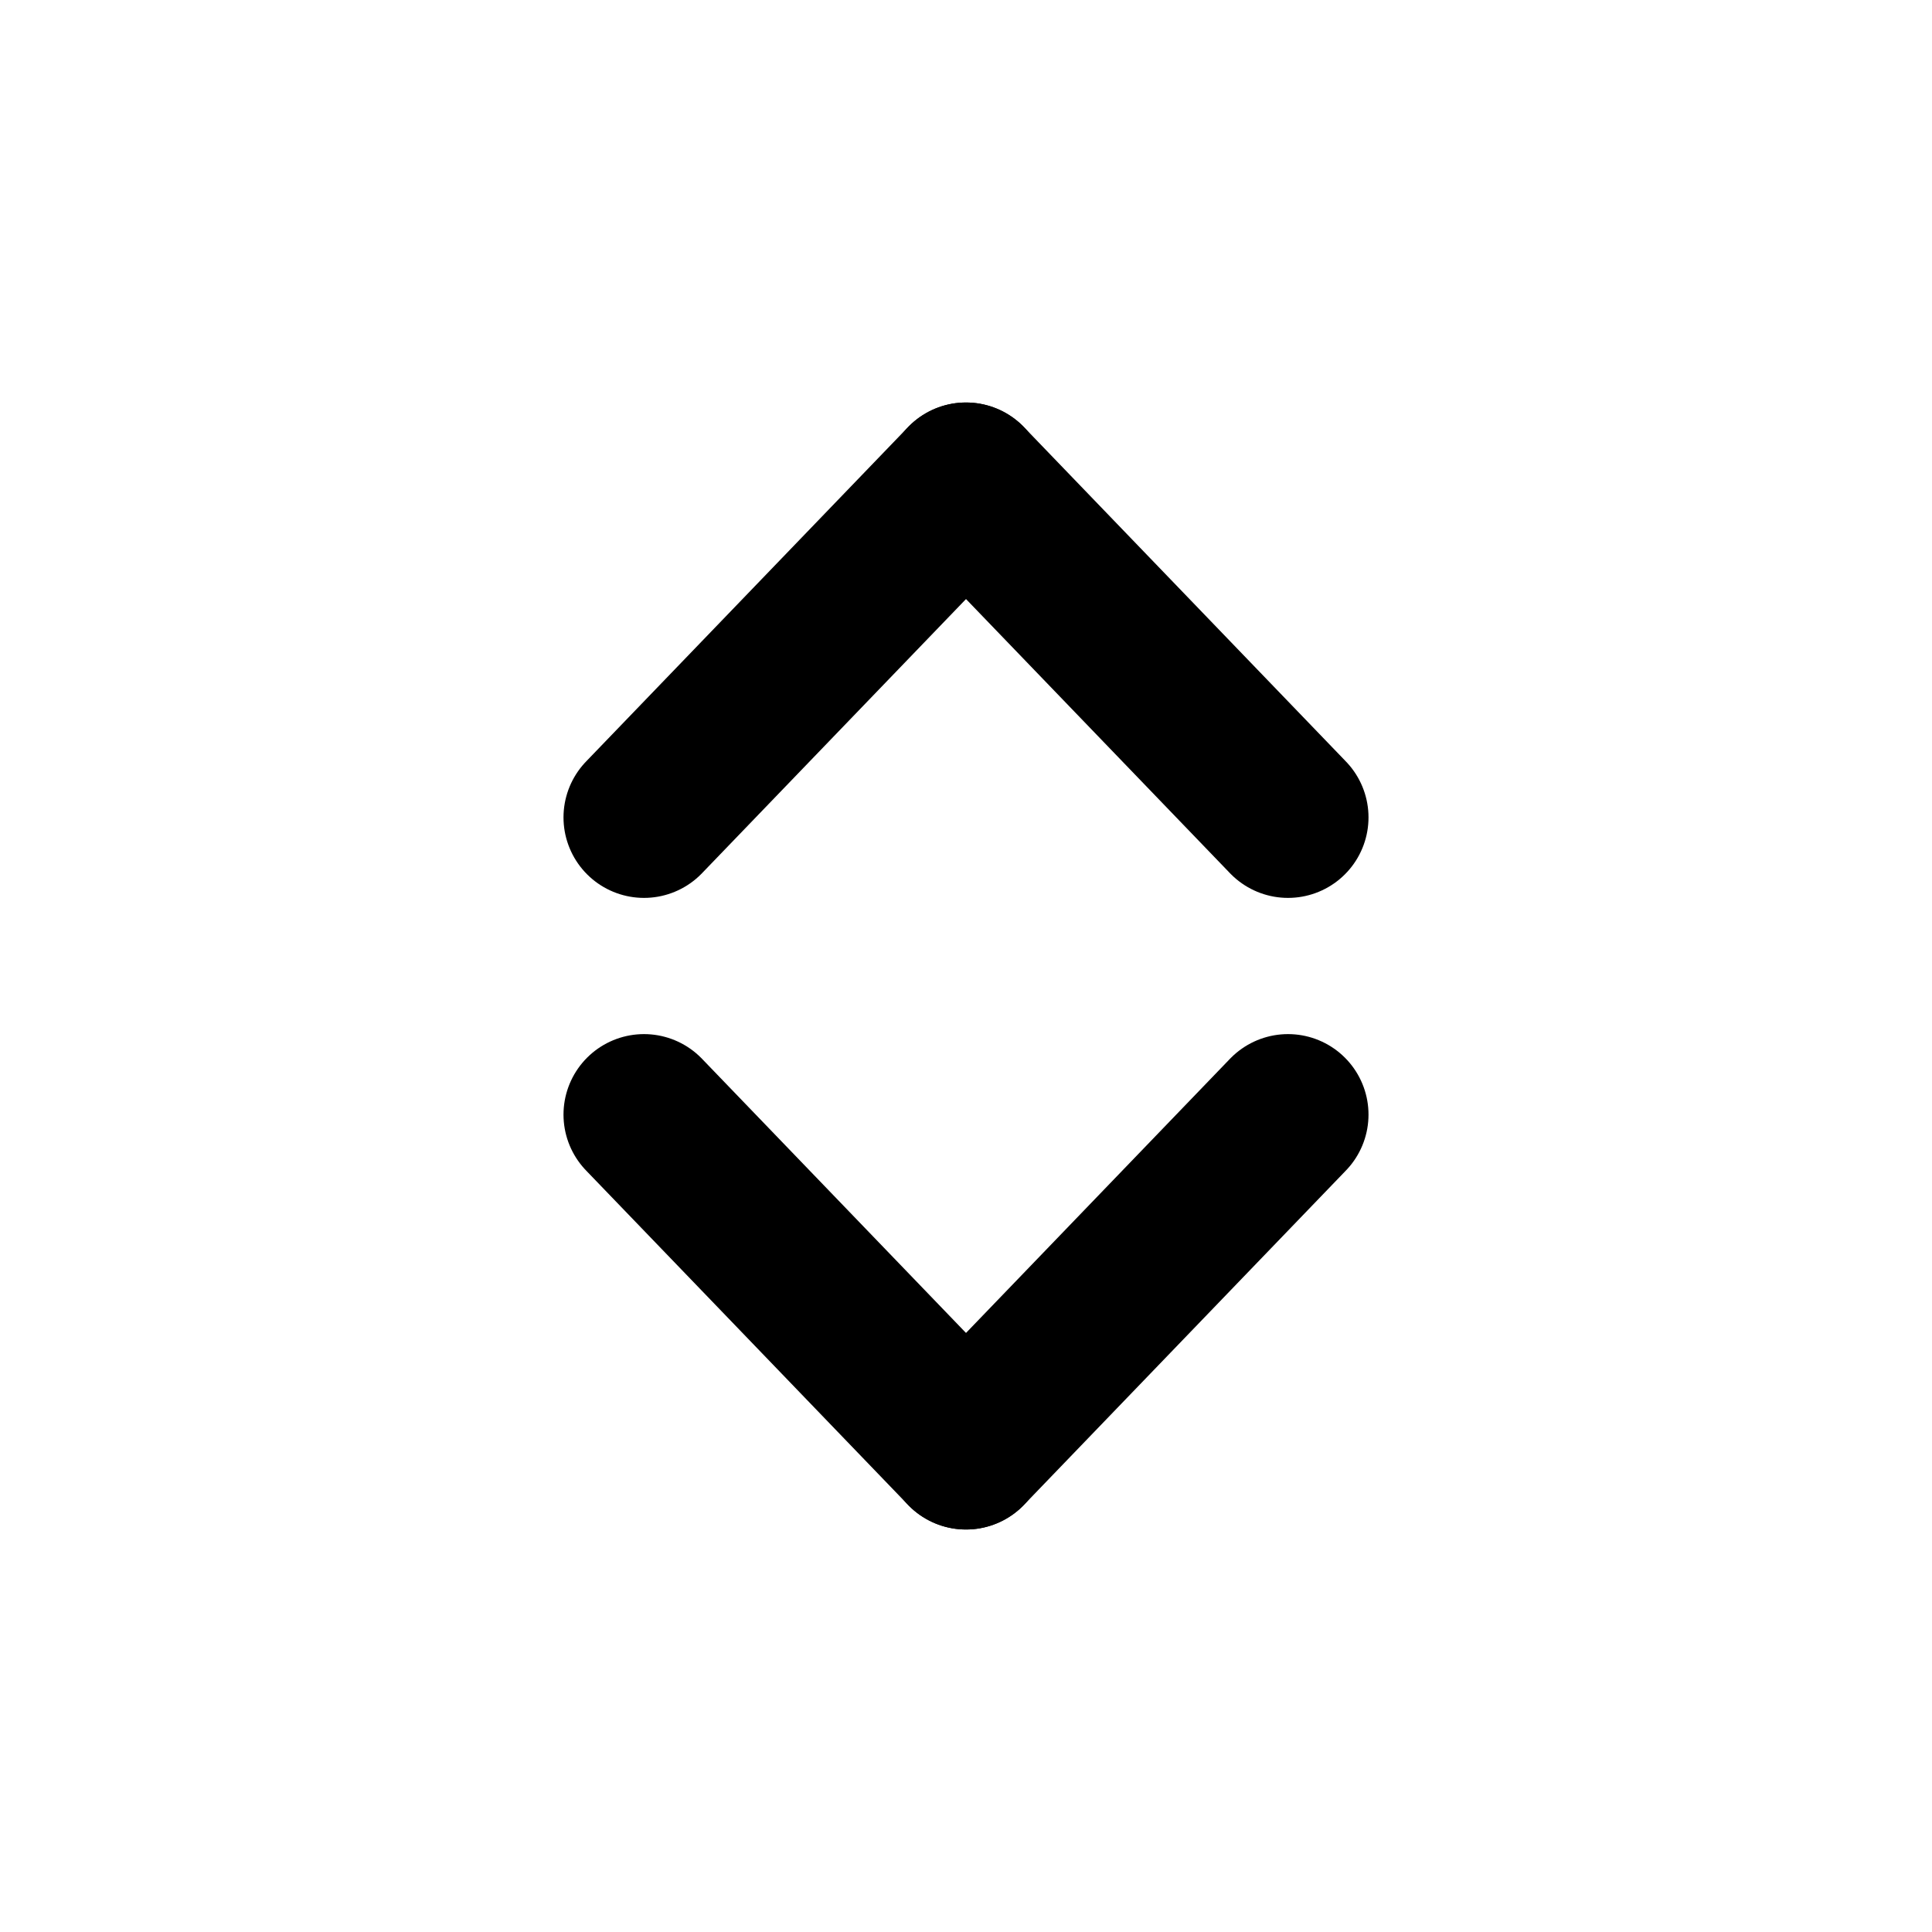
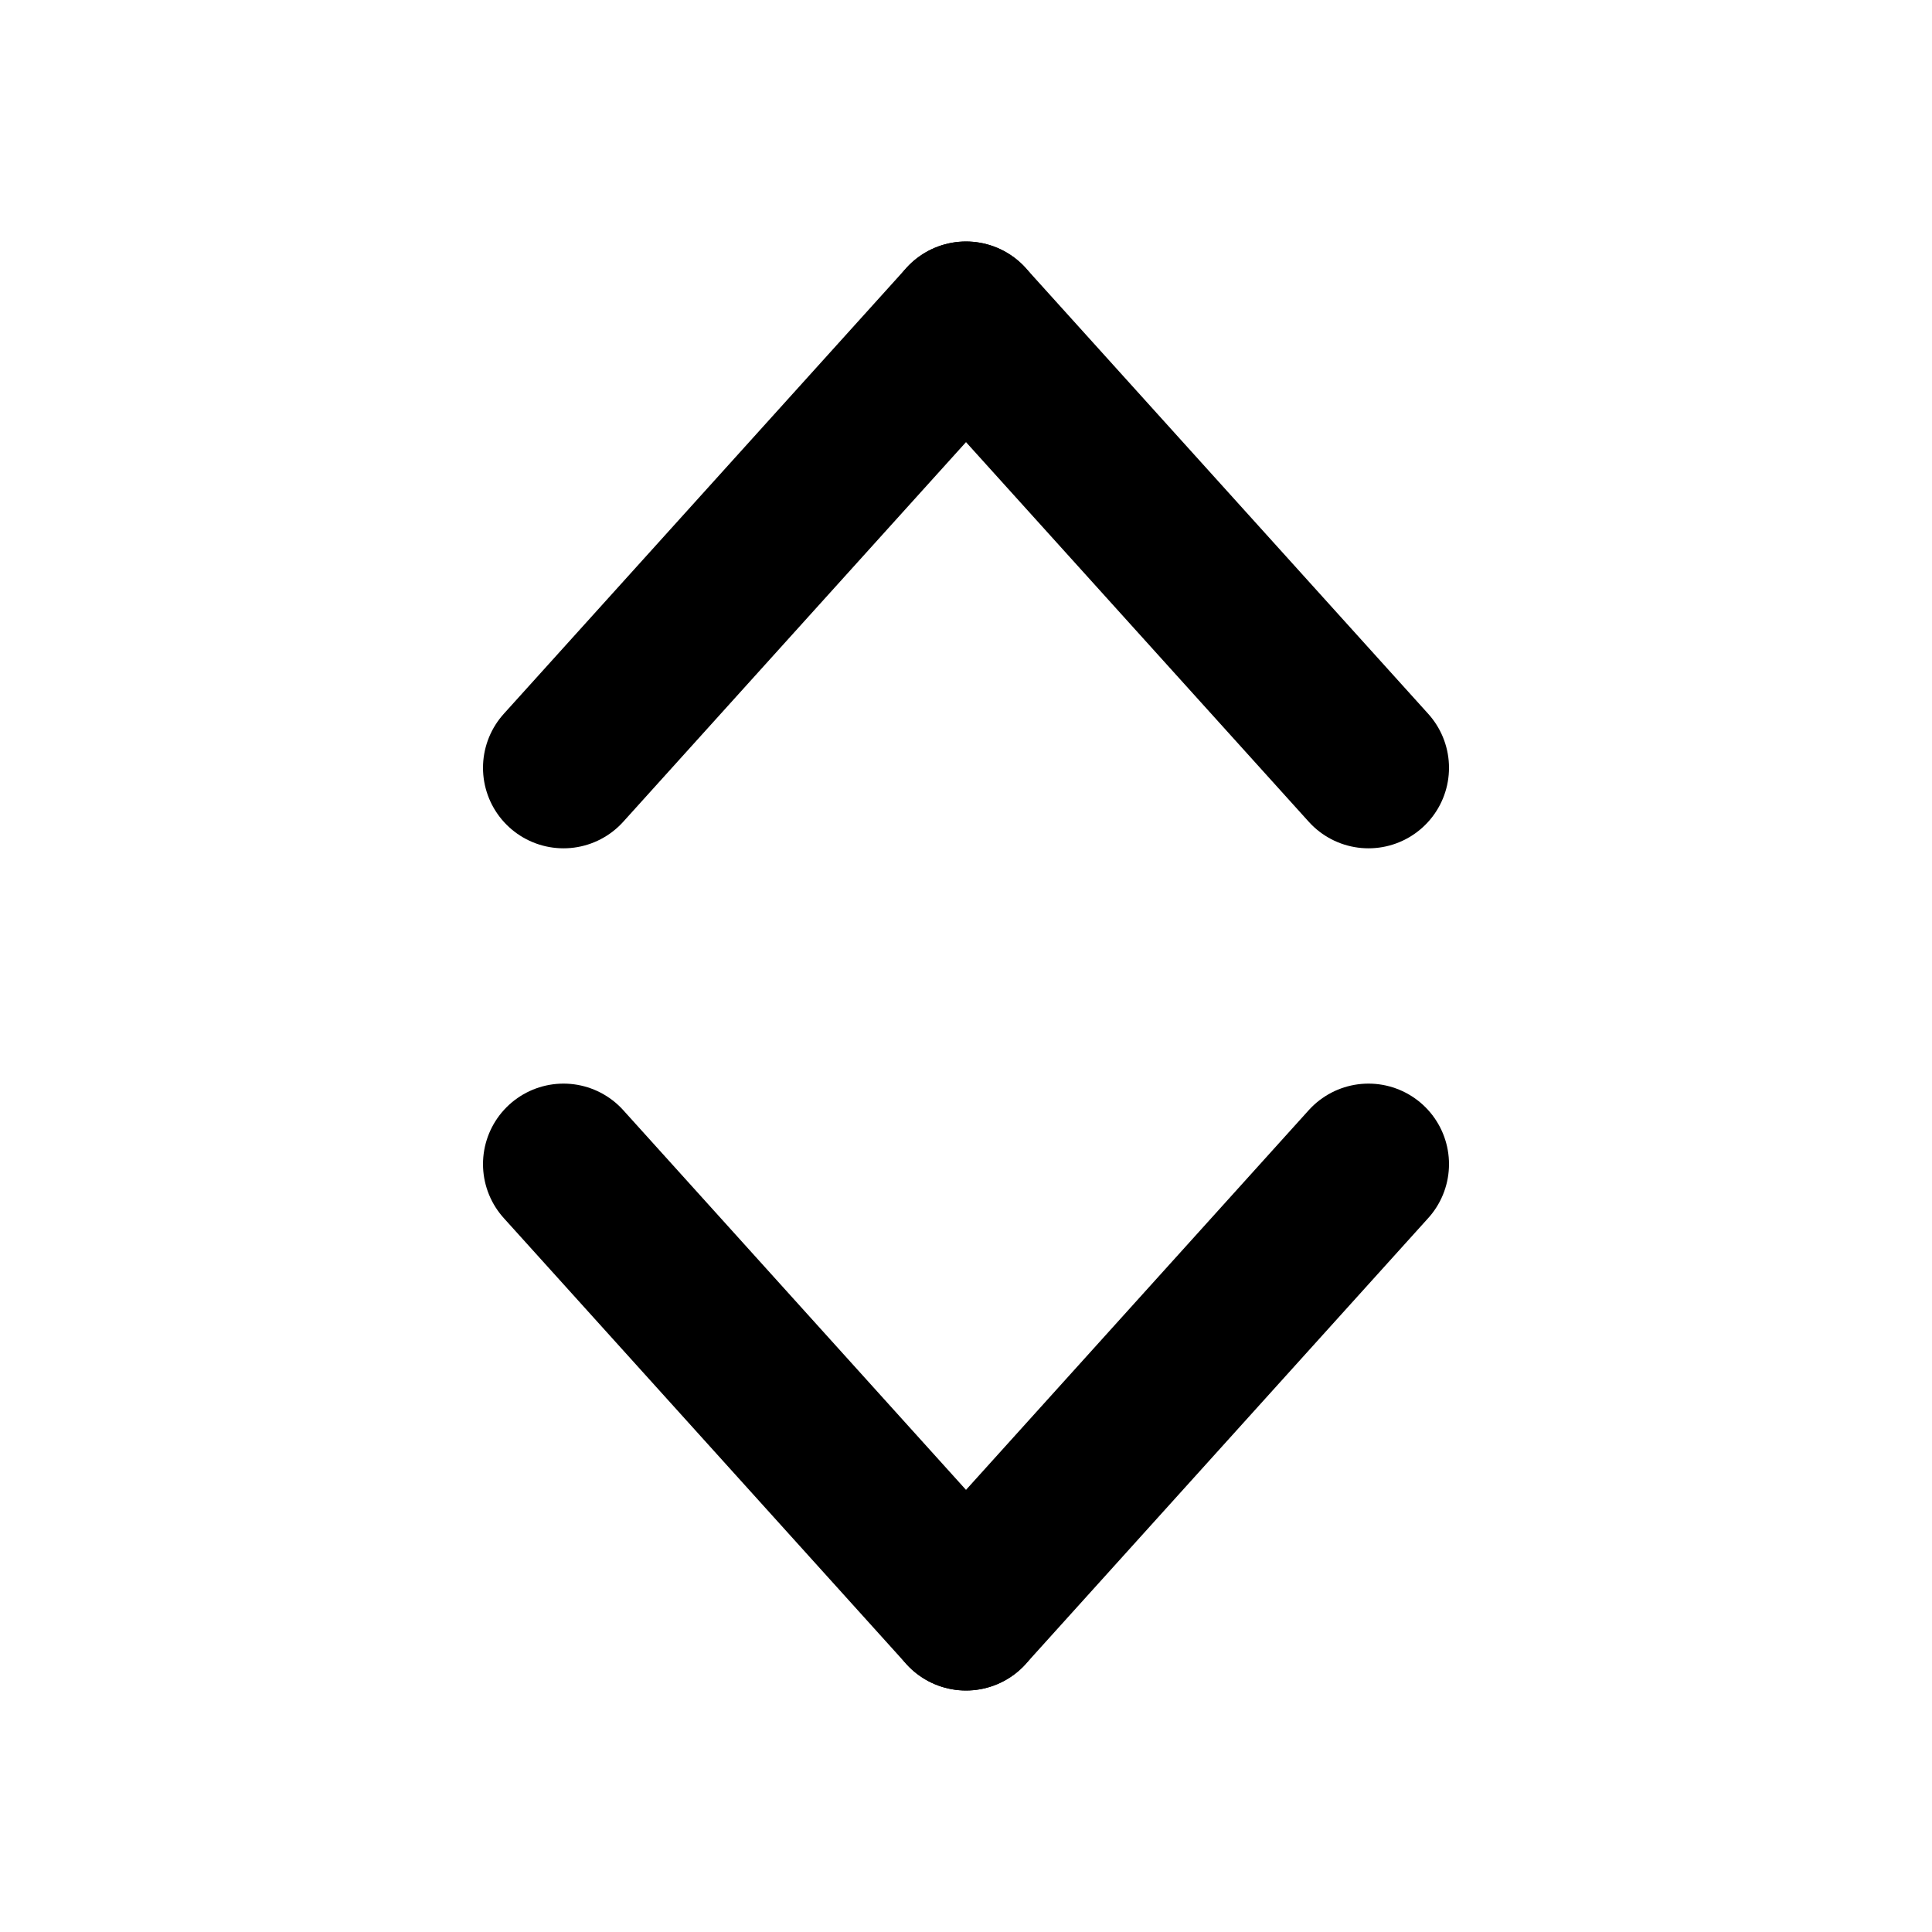
<svg xmlns="http://www.w3.org/2000/svg" width="24" height="24" viewBox="0 0 24 24" fill="none">
-   <path d="M12 18L16 13.846" stroke="black" stroke-width="2" stroke-linecap="round" />
-   <path d="M12 18L8 13.846" stroke="black" stroke-width="2" stroke-linecap="round" />
-   <path d="M12 6L16 10.154" stroke="black" stroke-width="2" stroke-linecap="round" />
-   <path d="M12 6L8 10.154" stroke="black" stroke-width="2" stroke-linecap="round" />
+   <path d="M12 20L17 14.461" stroke="black" stroke-width="2" stroke-linecap="round" />
+   <path d="M12 20L7 14.461" stroke="black" stroke-width="2" stroke-linecap="round" />
+   <path d="M12 4L17 9.538" stroke="black" stroke-width="2" stroke-linecap="round" />
+   <path d="M12 4L7 9.538" stroke="black" stroke-width="2" stroke-linecap="round" />
</svg>
